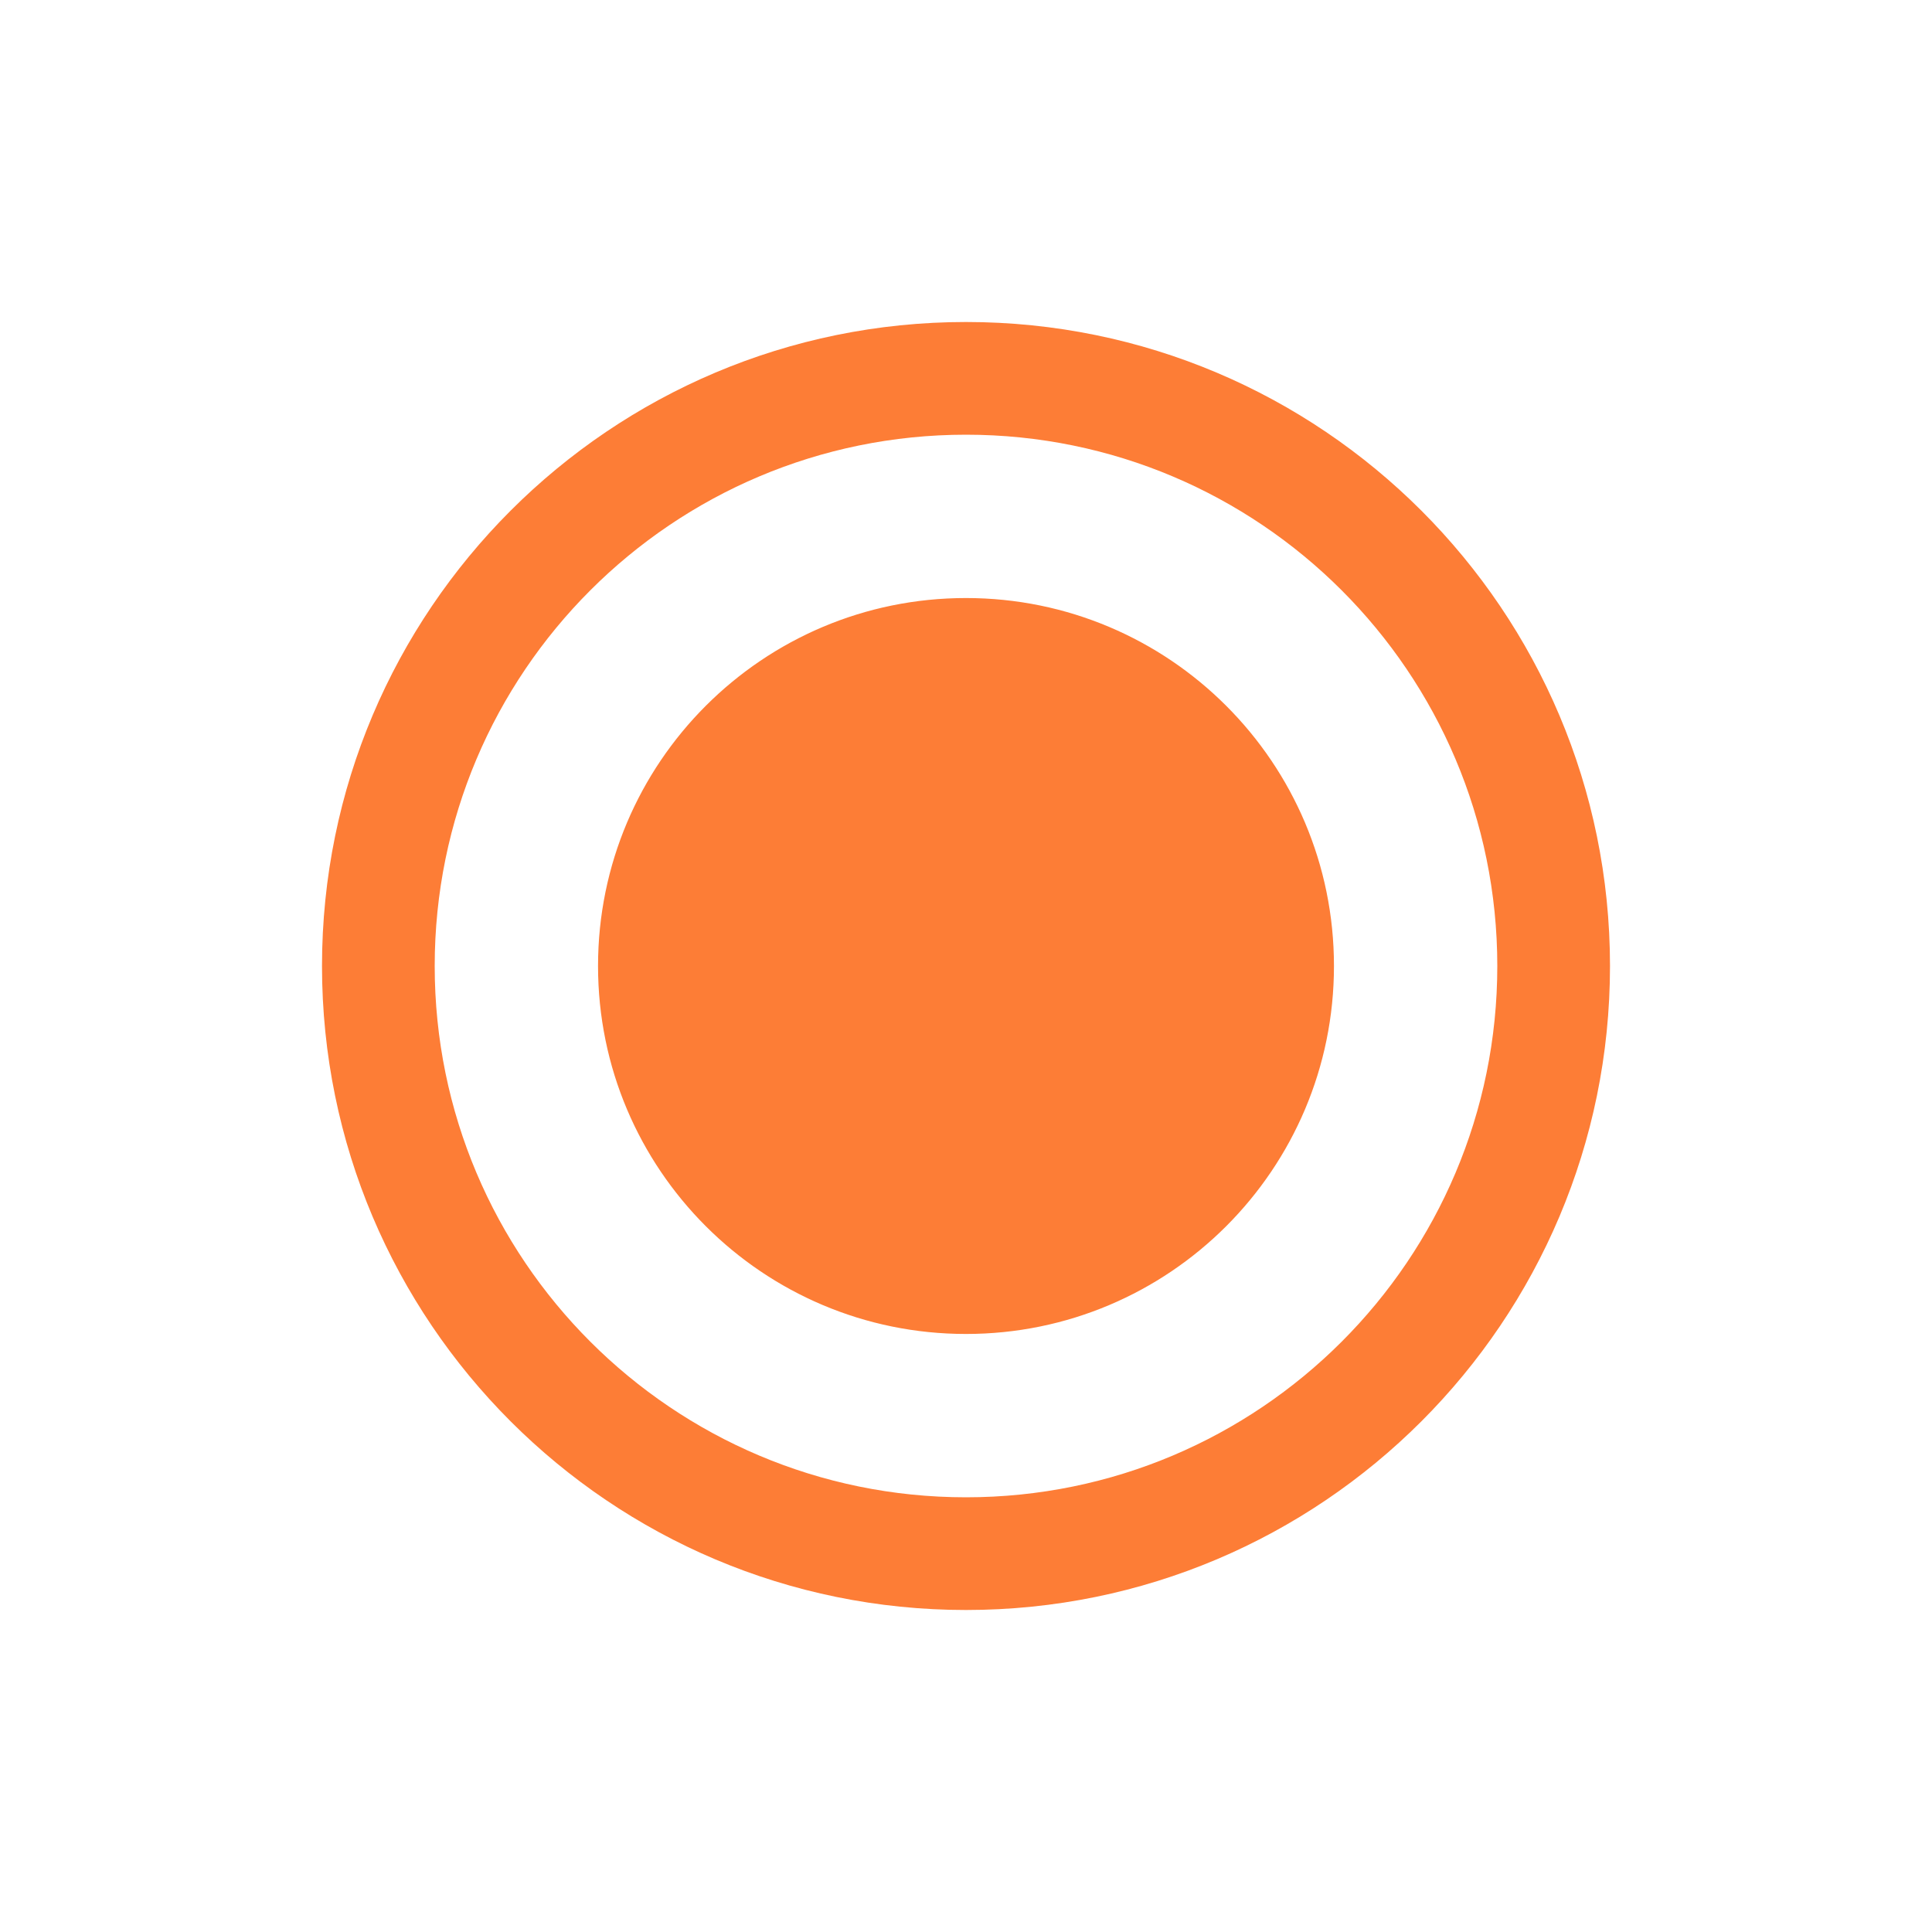
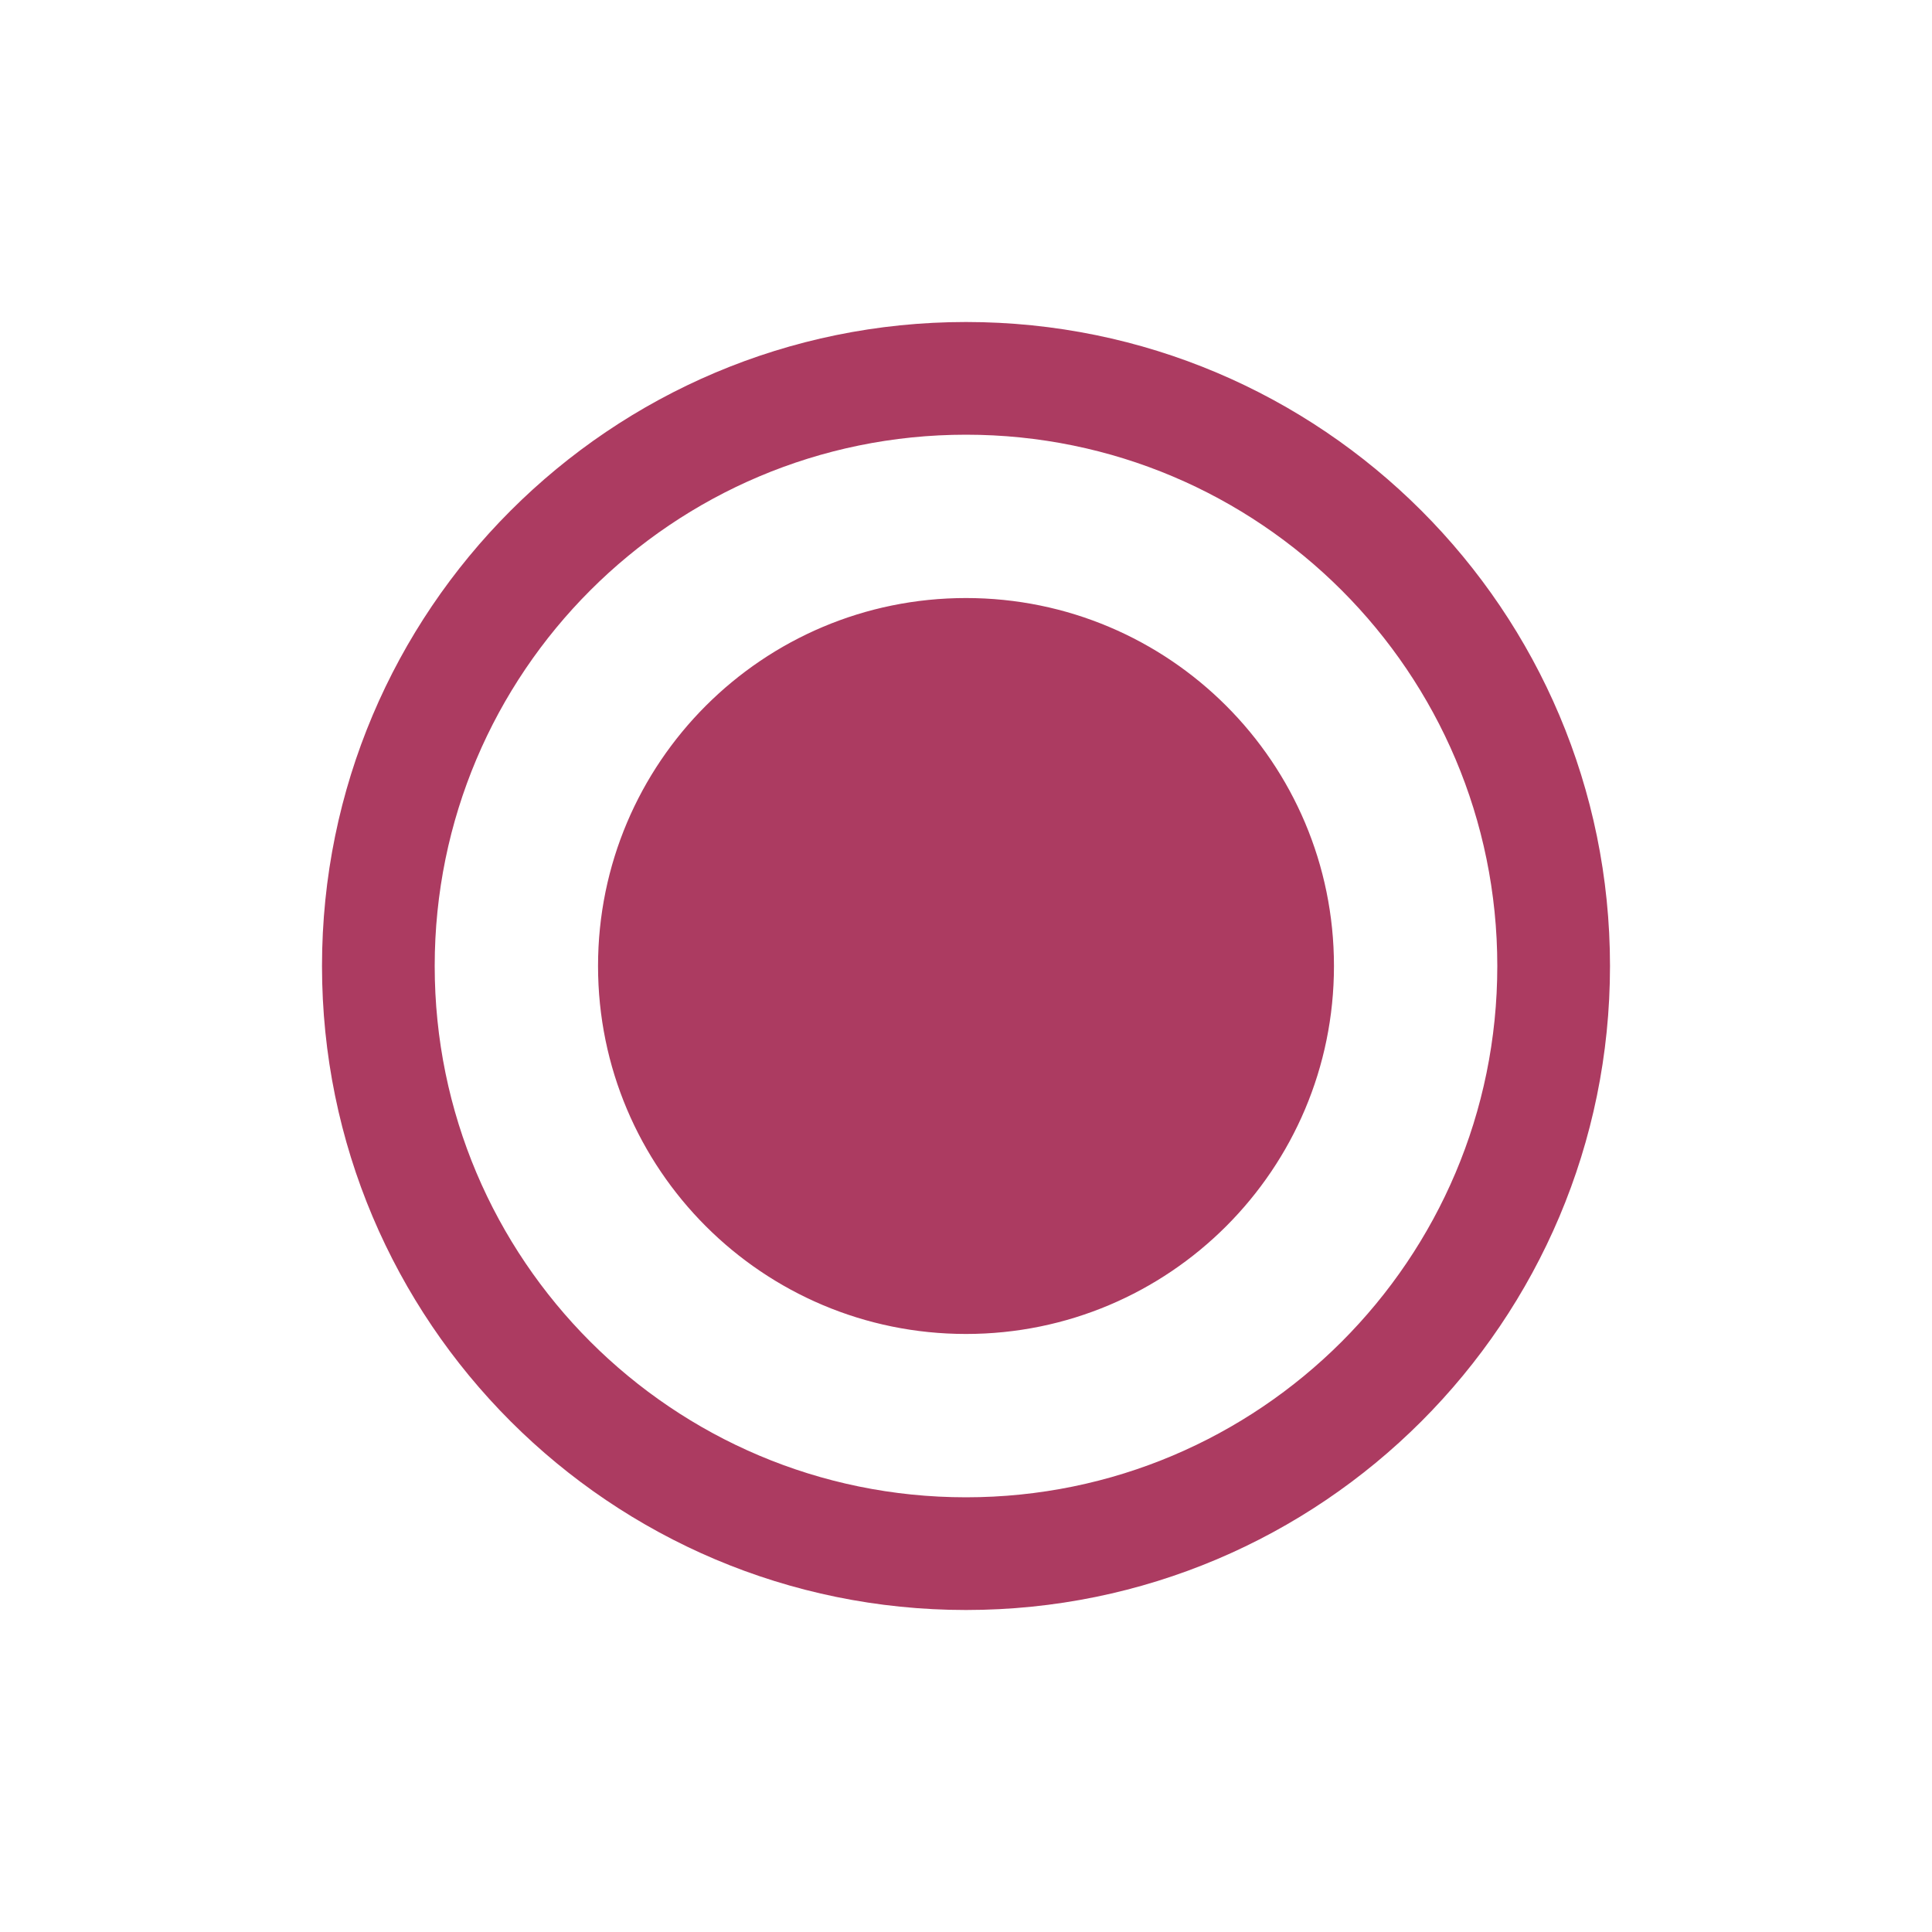
<svg xmlns="http://www.w3.org/2000/svg" width="24" height="24" viewBox="0 0 24 24" fill="none">
-   <path fill-rule="evenodd" clip-rule="evenodd" d="M18.6 12C18.6 15.645 15.645 18.6 12 18.6C8.355 18.6 5.4 15.645 5.4 12C5.4 8.355 8.355 5.4 12 5.4C15.645 5.4 18.6 8.355 18.6 12ZM20 12C20 16.418 16.418 20 12 20C7.582 20 4 16.418 4 12C4 7.582 7.582 4 12 4C16.418 4 20 7.582 20 12ZM12 16.571C14.525 16.571 16.571 14.525 16.571 12C16.571 9.475 14.525 7.429 12 7.429C9.475 7.429 7.429 9.475 7.429 12C7.429 14.525 9.475 16.571 12 16.571Z" fill="#FD7D36" />
+   <path fill-rule="evenodd" clip-rule="evenodd" d="M18.6 12C18.6 15.645 15.645 18.6 12 18.6C8.355 18.6 5.4 15.645 5.4 12C5.4 8.355 8.355 5.4 12 5.4C15.645 5.4 18.6 8.355 18.6 12ZM20 12C20 16.418 16.418 20 12 20C7.582 20 4 16.418 4 12C4 7.582 7.582 4 12 4C16.418 4 20 7.582 20 12ZM12 16.571C14.525 16.571 16.571 14.525 16.571 12C16.571 9.475 14.525 7.429 12 7.429C9.475 7.429 7.429 9.475 7.429 12C7.429 14.525 9.475 16.571 12 16.571Z" fill="#ac3b61" />
</svg>
